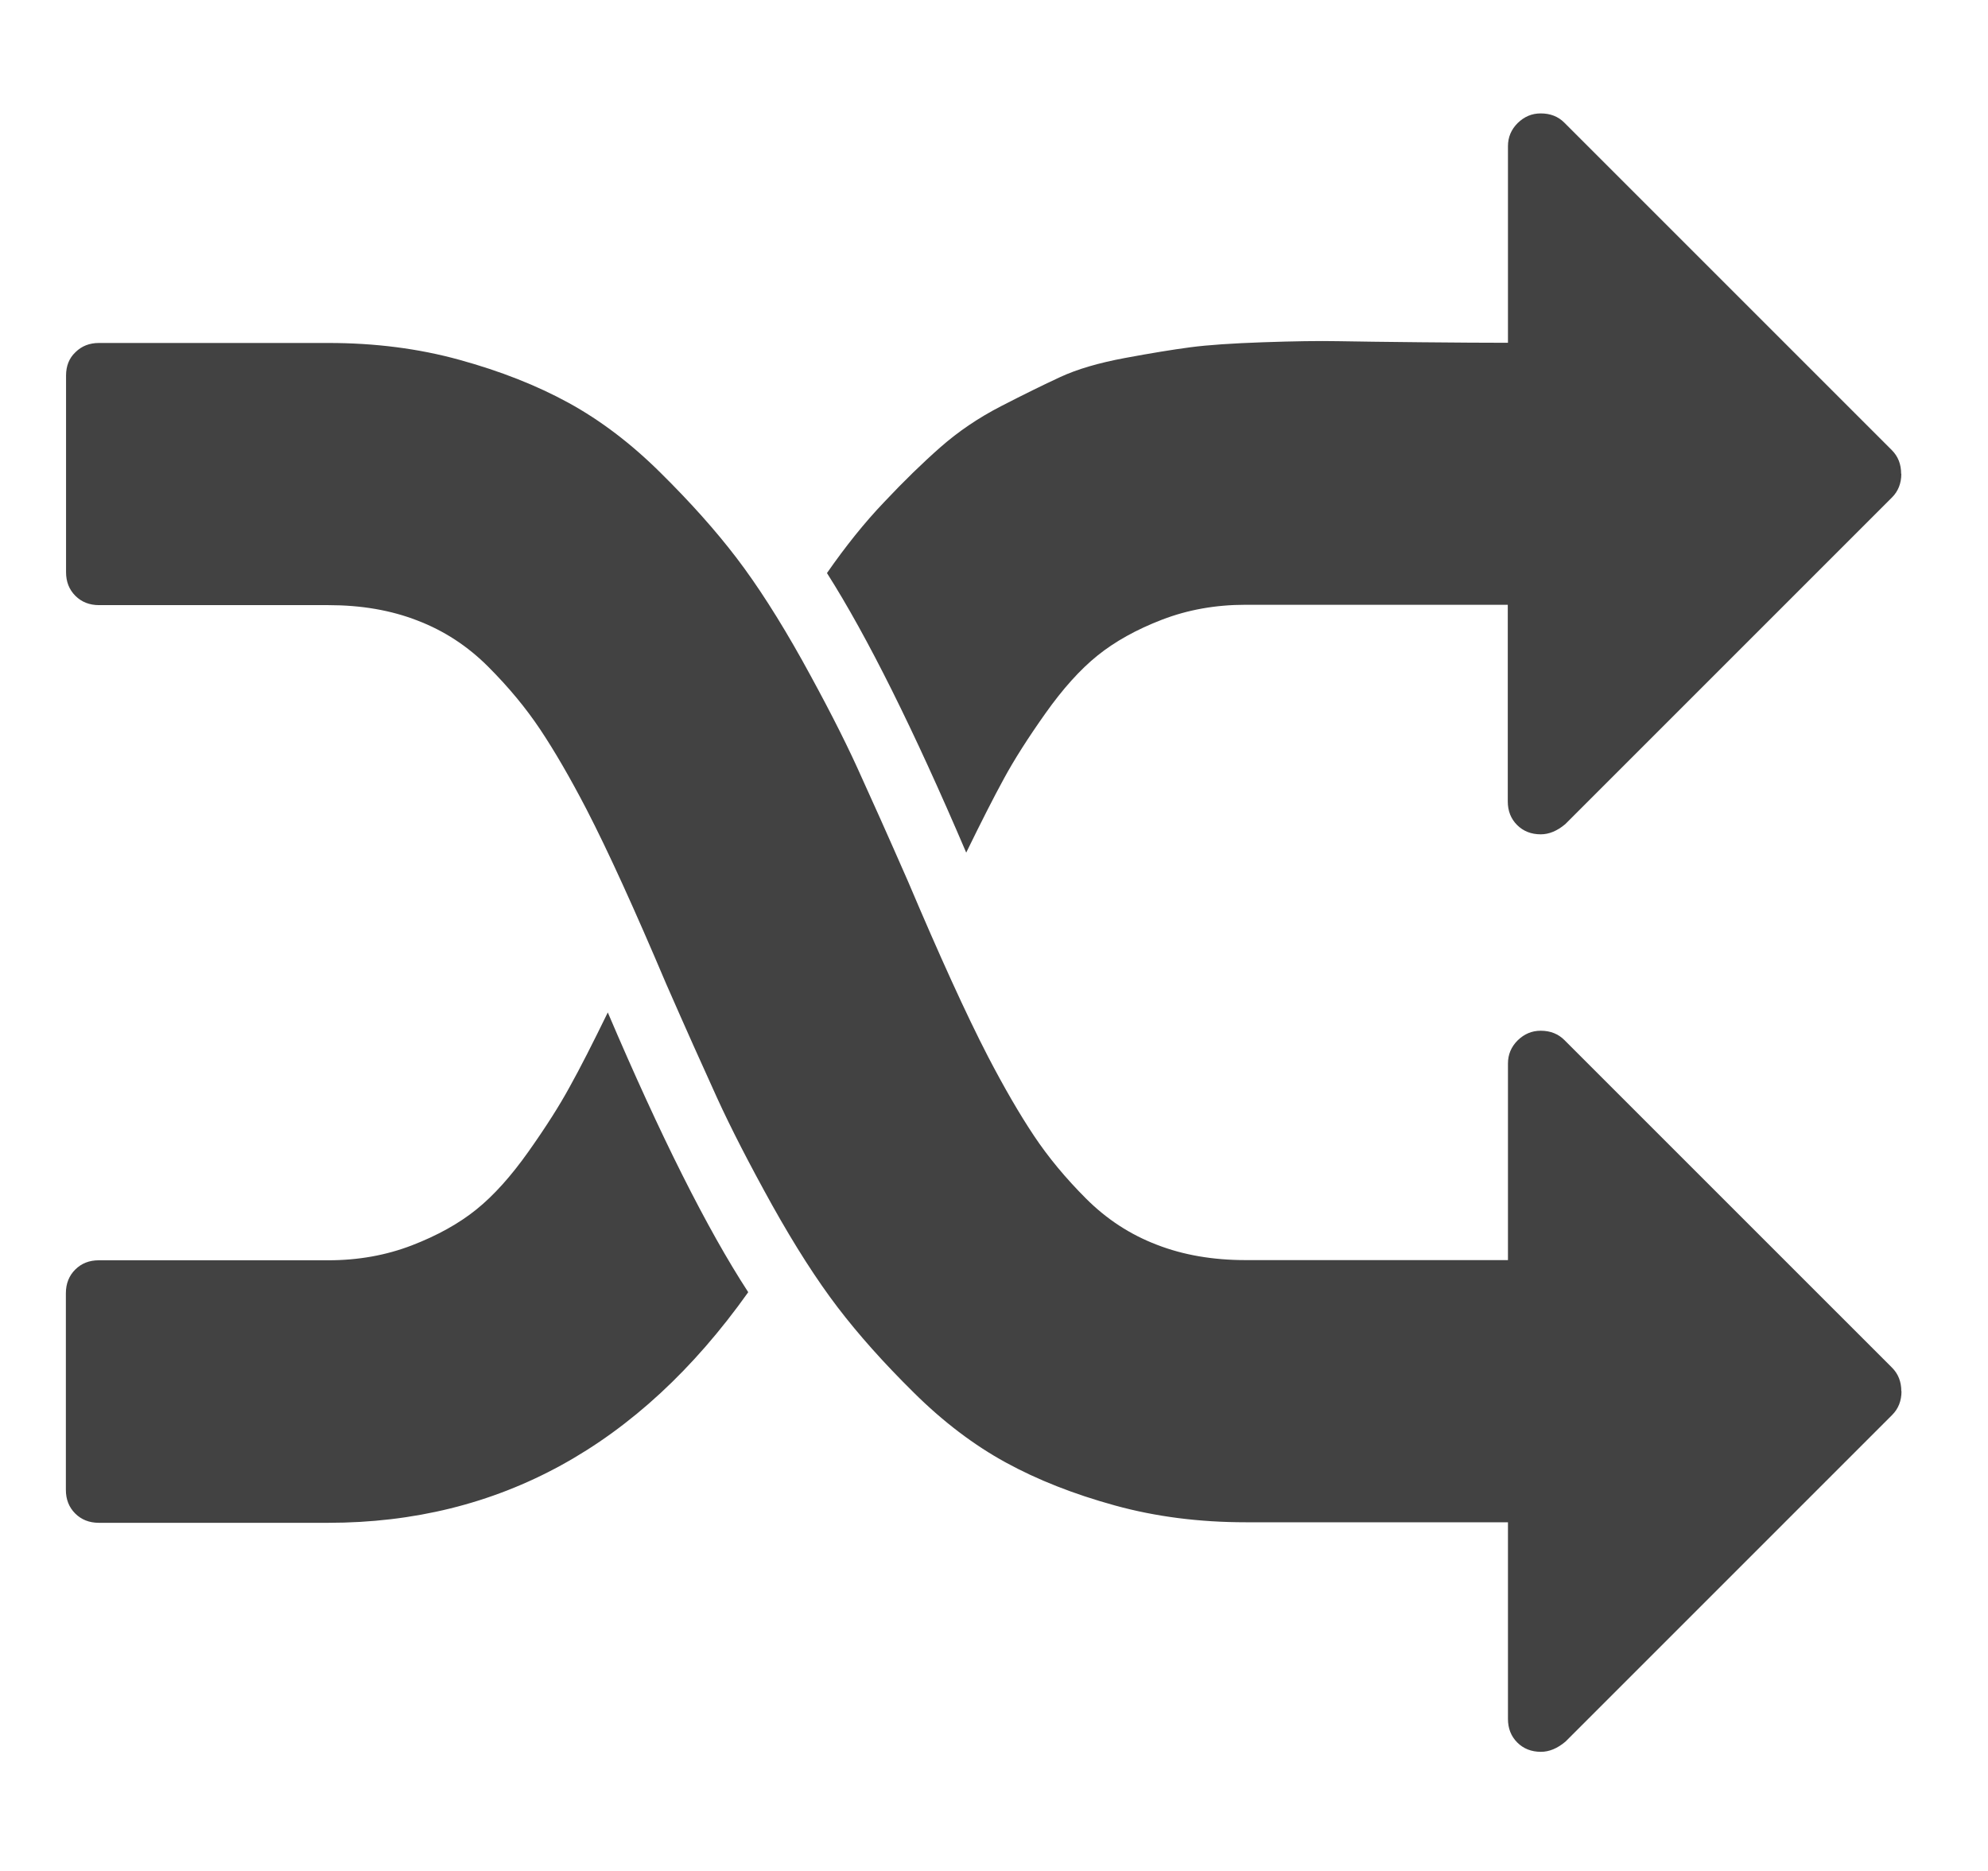
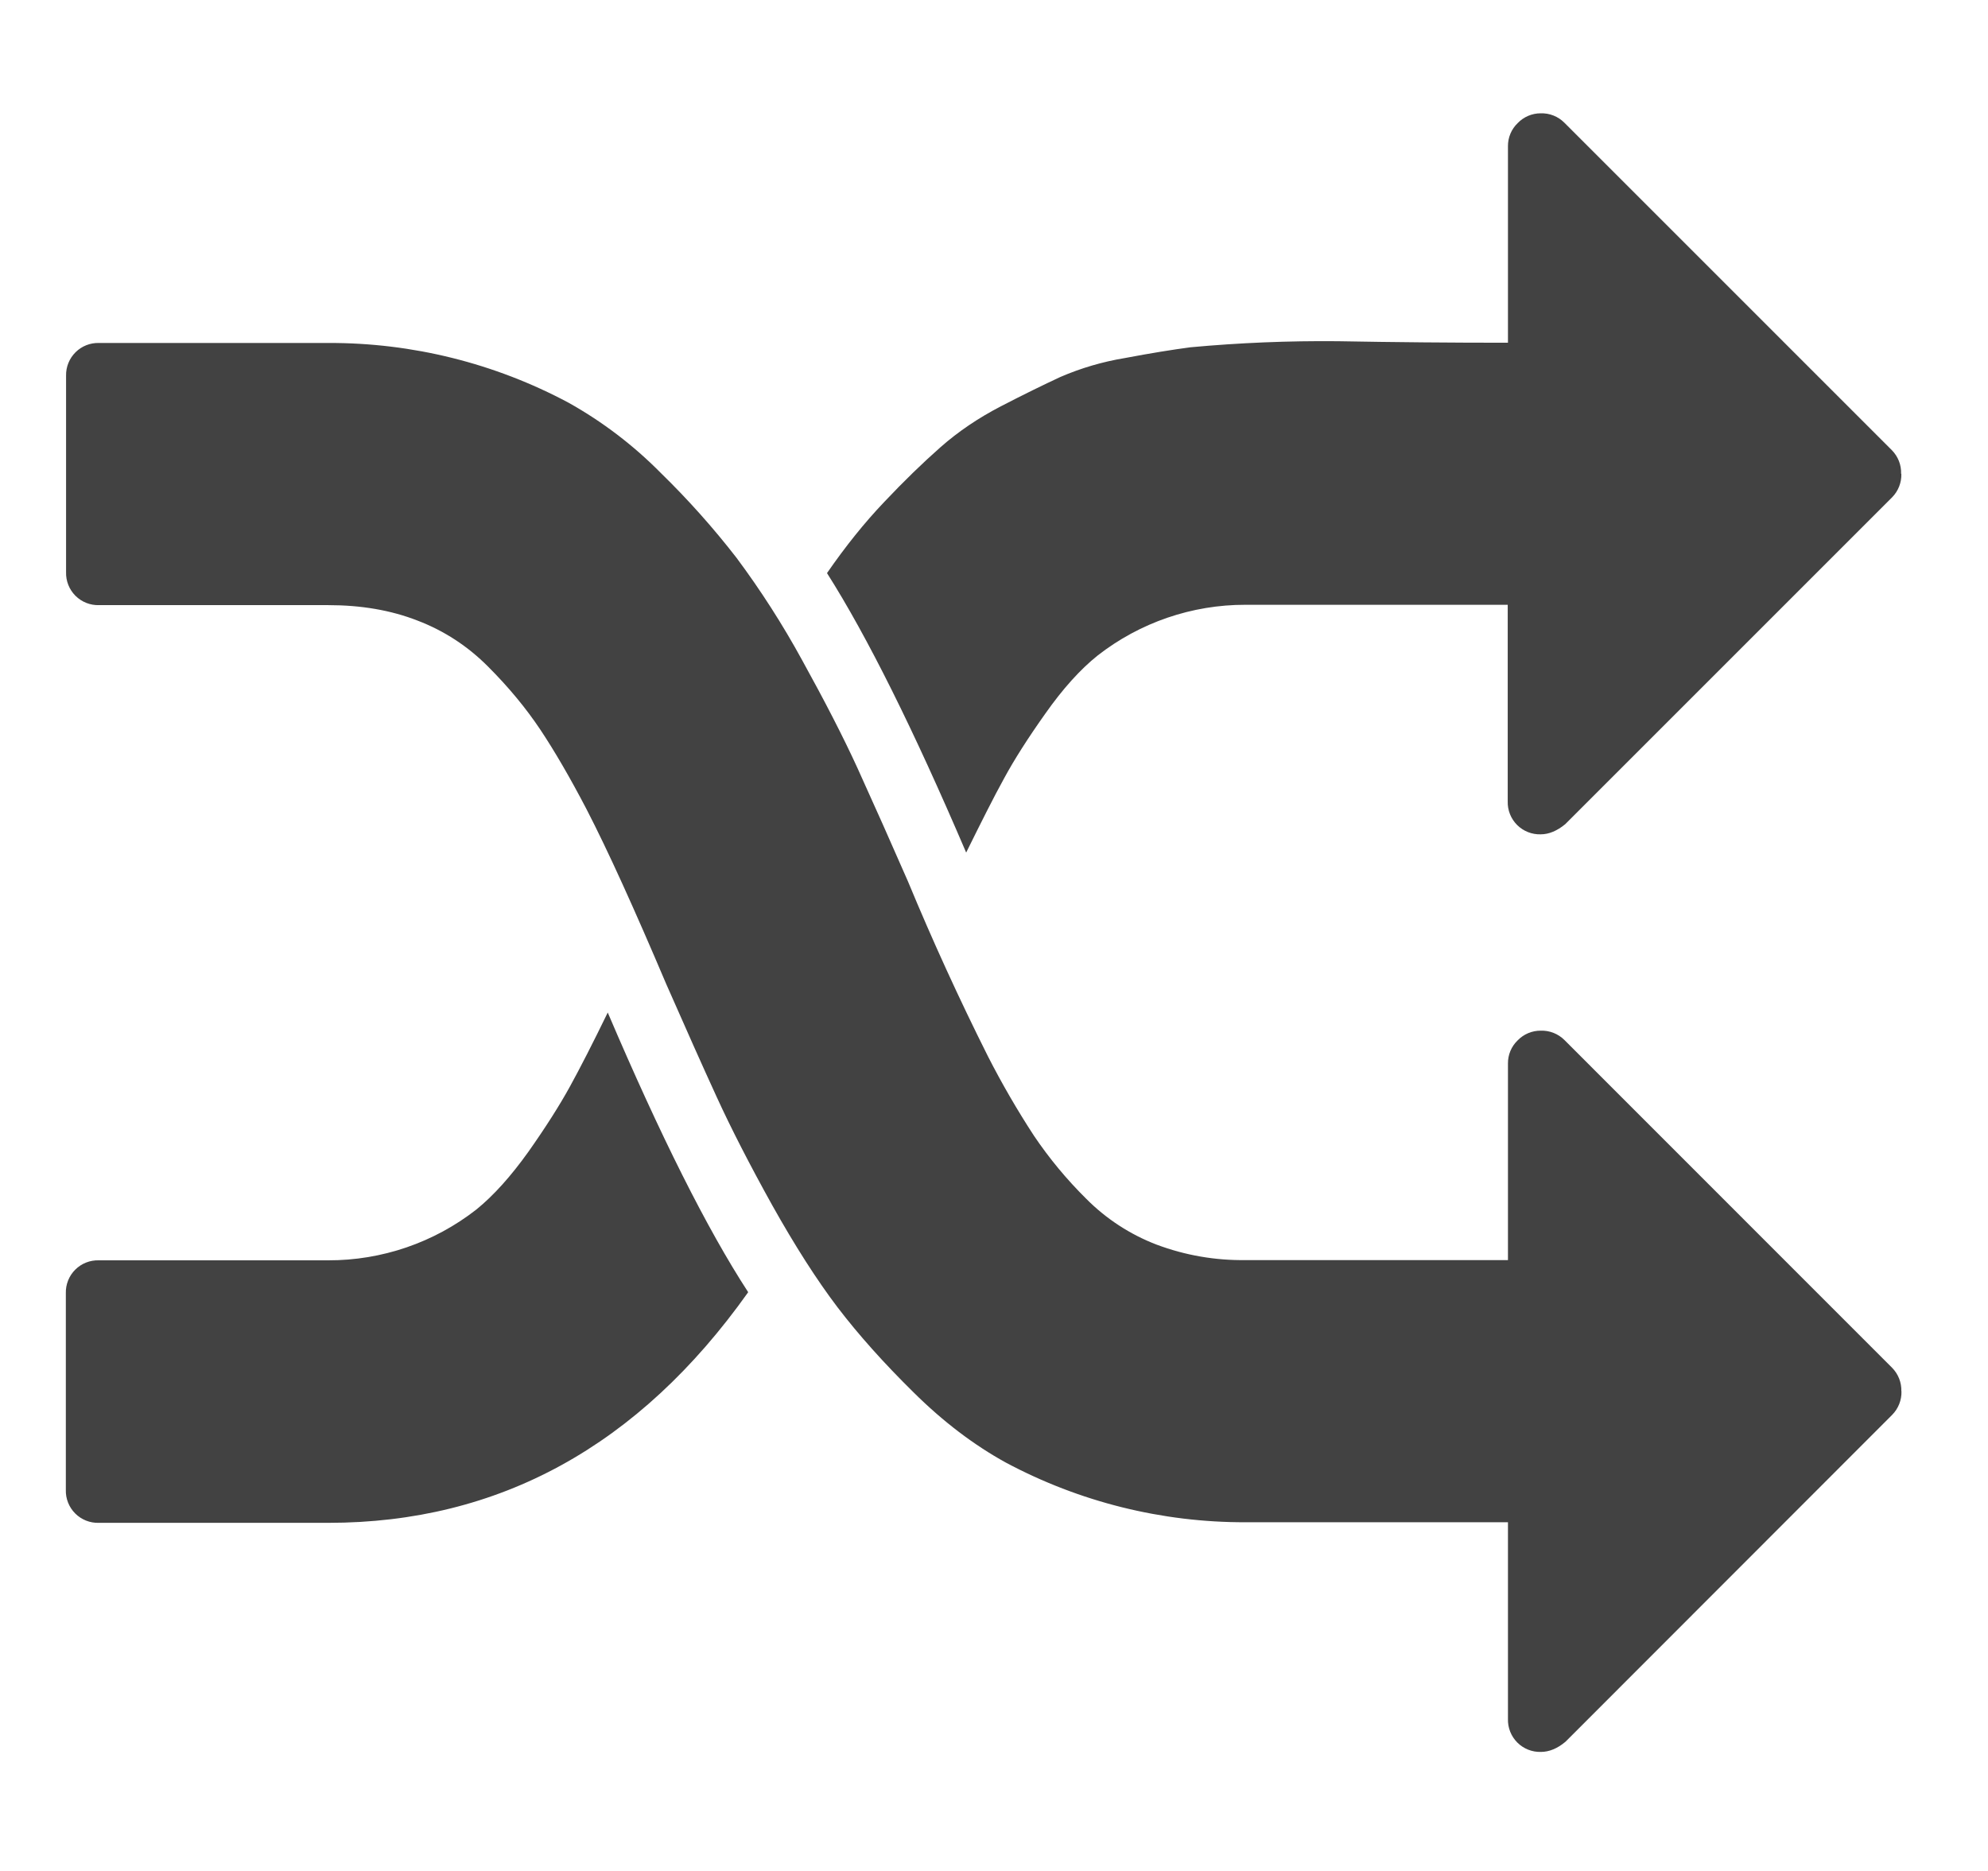
- <svg xmlns="http://www.w3.org/2000/svg" class="si-glyph si-glyph-triangle-right" version="1.1" viewBox="0 0 17 16">
-   <g transform="matrix(0.01532463,0,0,0.01532463,0.5648104,0.1270606)">
-     <g stroke-width="1" fill="none" fill-rule="evenodd" stroke="none">
-       <path class="si-glyph-fill" d="M 380.6 712.7 c -22.8 -35 -48.9 -87 -78.3 -156 c -8.4 17.2 -15.4 31 -21.2 41.4 c -5.7 10.5 -13.4 22.6 -23.1 36.3 c -9.7 13.7 -19.4 24.5 -29.1 32.3 c -9.7 7.8 -21.7 14.5 -36 20 c -14.3 5.5 -29.8 8.3 -46.6 8.3 c 0 0 -128 0 -128 0 c -5.3 0 -9.7 1.7 -13.2 5.2 c -3.4 3.4 -5.2 7.8 -5.2 13.2 c 0 0 0 109.7 0 109.7 c 0 5.3 1.7 9.7 5.2 13.2 c 3.4 3.4 7.8 5.2 13.2 5.2 c 0 0 128 0 128 0 c 95.2 0 173.3 -42.8 234.3 -128.6 c 0 0 0 -0.1 0 -0.1 M 1024 256.1 c 0 -5.3 -1.7 -9.7 -5.2 -13.2 c 0 0 -182.8 -182.8 -182.8 -182.8 C 832.6 56.7 828.2 55 822.9 55 c -5 0 -9.2 1.8 -12.9 5.4 c -3.6 3.6 -5.4 7.9 -5.4 12.9 c 0 0 0 109.7 0 109.7 c -12.2 0 -28.4 -0.1 -48.6 -0.3 c -20.2 -0.2 -35.6 -0.4 -46.3 -0.6 c -10.7 -0.2 -24.5 0 -41.7 0.6 c -17.2 0.6 -30.7 1.5 -40.6 2.8 c -9.9 1.3 -22.1 3.3 -36.6 6 c -14.5 2.7 -26.5 6.2 -36 10.6 c -9.5 4.4 -20.5 9.8 -33.1 16.3 c -12.6 6.5 -23.8 14.1 -33.7 22.8 c -9.9 8.7 -20.4 18.9 -31.4 30.6 c -11.1 11.6 -21.7 24.9 -32 39.7 c 22.5 35.4 48.4 87.4 77.7 156 c 8.4 -17.2 15.4 -31 21.1 -41.4 c 5.7 -10.5 13.4 -22.6 23.1 -36.3 c 9.7 -13.7 19.4 -24.5 29.1 -32.3 c 9.7 -7.8 21.7 -14.5 36 -20 c 14.3 -5.5 29.8 -8.3 46.6 -8.3 c 0 0 146.3 0 146.3 0 c 0 0 0 109.7 0 109.7 c 0 5.3 1.7 9.7 5.2 13.2 c 3.4 3.4 7.8 5.2 13.2 5.2 c 4.6 0 9.2 -1.9 13.7 -5.7 c 0 0 182.3 -182.3 182.3 -182.3 c 3.4 -3.4 5.2 -7.8 5.2 -13.2 c 0 0 0 0 0 0 m 0 512 c 0 -5.3 -1.7 -9.7 -5.2 -13.2 c 0 0 -182.8 -182.8 -182.8 -182.8 c -3.4 -3.4 -7.8 -5.2 -13.2 -5.2 c -5 0 -9.2 1.8 -12.9 5.4 c -3.6 3.6 -5.4 7.9 -5.4 12.9 c 0 0 0 109.7 0 109.7 c 0 0 -146.3 0 -146.3 0 c -18.3 0 -34.8 -2.8 -49.7 -8.6 c -14.9 -5.7 -28 -14.3 -39.4 -25.7 c -11.4 -11.4 -21.1 -23.1 -29.1 -35.1 c -8 -12 -16.6 -26.8 -25.7 -44.3 c -12.2 -23.6 -27 -56.2 -44.6 -97.7 c -11 -25.1 -20.5 -46.3 -28.3 -63.4 c -7.8 -17.1 -18.1 -37.1 -30.8 -60 c -12.8 -22.9 -25 -41.9 -36.6 -57.1 c -11.6 -15.2 -25.7 -31 -42.3 -47.4 c -16.5 -16.4 -33.7 -29.4 -51.4 -39.1 c -17.7 -9.7 -38 -17.7 -60.9 -24 c -22.8 -6.3 -47.2 -9.4 -73.1 -9.4 c 0 0 -128 0 -128 0 c -5.3 0 -9.7 1.7 -13.2 5.2 C 1.7 191.6 0 196 0 201.3 c 0 0 0 109.7 0 109.7 c 0 5.3 1.7 9.7 5.2 13.2 c 3.4 3.4 7.8 5.2 13.2 5.2 c 0 0 128 0 128 0 c 18.3 0 34.8 2.8 49.7 8.6 c 14.9 5.7 28 14.3 39.4 25.7 c 11.4 11.4 21.1 23.1 29.1 35.1 c 8 12 16.6 26.8 25.7 44.3 c 12.2 23.6 27 56.2 44.6 97.7 c 11 25.1 20.5 46.3 28.3 63.4 c 7.8 17.1 18.1 37.1 30.8 60 c 12.8 22.9 25 41.9 36.6 57.1 c 11.6 15.2 25.7 31 42.3 47.4 c 16.5 16.4 33.7 29.4 51.4 39.1 c 17.7 9.7 38 17.7 60.9 24 c 22.8 6.3 47.2 9.4 73.1 9.4 c 0 0 146.3 0 146.3 0 c 0 0 0 109.7 0 109.7 c 0 5.3 1.7 9.7 5.2 13.2 c 3.4 3.4 7.8 5.2 13.2 5.2 c 4.6 0 9.2 -1.9 13.7 -5.7 c 0 0 182.3 -182.3 182.3 -182.3 c 3.4 -3.4 5.2 -7.8 5.2 -13.2 c 0 0 0 -0.1 0 -0.1" fill="#424242" />
-     </g>
-   </g>
+ <svg xmlns="http://www.w3.org/2000/svg" class="si-glyph si-glyph-triangle-right" viewBox="0 0 17 16">
+   <path class="si-glyph-fill" d="M6.397 11.049c-.349-.536-.749-1.333-1.2-2.39-.128.263-.236.474-.324.634-.088.16-.206.346-.354.556-.15.21-.298.375-.446.495a2.048 2.048 0 0 1-1.266.434H.845a.274.274 0 0 0-.282.282v1.68a.274.274 0 0 0 .282.283h1.962c1.459 0 2.656-.656 3.59-1.971v-.002m9.86-6.998a.274.274 0 0 0-.08-.203l-2.8-2.8a.273.273 0 0 0-.202-.08.272.272 0 0 0-.197.084.27.27 0 0 0-.083.197v1.681a78.89 78.89 0 0 1-1.454-.013 12.407 12.407 0 0 0-1.262.052c-.151.02-.338.05-.56.092a2.355 2.355 0 0 0-.552.162c-.146.068-.314.15-.507.25s-.365.216-.517.35c-.151.133-.312.289-.481.468-.17.178-.333.382-.49.609.344.542.741 1.34 1.19 2.39.13-.263.236-.475.324-.634.087-.161.205-.346.354-.556.148-.21.297-.376.446-.495a2.048 2.048 0 0 1 1.265-.434h2.242v1.681a.274.274 0 0 0 .282.282c.07 0 .141-.03.21-.087l2.794-2.794a.275.275 0 0 0 .08-.202m0 7.846a.274.274 0 0 0-.08-.202l-2.801-2.802a.275.275 0 0 0-.203-.08.272.272 0 0 0-.197.083.27.27 0 0 0-.083.198v1.681h-2.242a2.08 2.08 0 0 1-.762-.132 1.71 1.71 0 0 1-.603-.393 3.545 3.545 0 0 1-.446-.538 7.37 7.37 0 0 1-.394-.68 22.987 22.987 0 0 1-.684-1.496 72.06 72.06 0 0 0-.433-.972c-.12-.262-.278-.569-.472-.92a7.434 7.434 0 0 0-.561-.875 7.024 7.024 0 0 0-.648-.726 3.53 3.53 0 0 0-.788-.6 4.325 4.325 0 0 0-2.054-.511H.847a.274.274 0 0 0-.282.279v1.681a.274.274 0 0 0 .282.282h1.961c.28 0 .534.043.762.132.228.087.43.219.604.394.174.174.323.354.446.538.122.183.254.41.394.678.187.362.413.862.683 1.498.169.384.314.71.434.971.12.262.277.569.472.92.196.35.383.642.56.875.178.233.394.475.649.726.253.251.516.45.788.6a4.325 4.325 0 0 0 2.053.511h2.242V14.7a.274.274 0 0 0 .282.282c.07 0 .141-.029.21-.087L16.18 12.1a.275.275 0 0 0 .08-.202v-.002" fill="#424242" fill-rule="evenodd" />
</svg>
